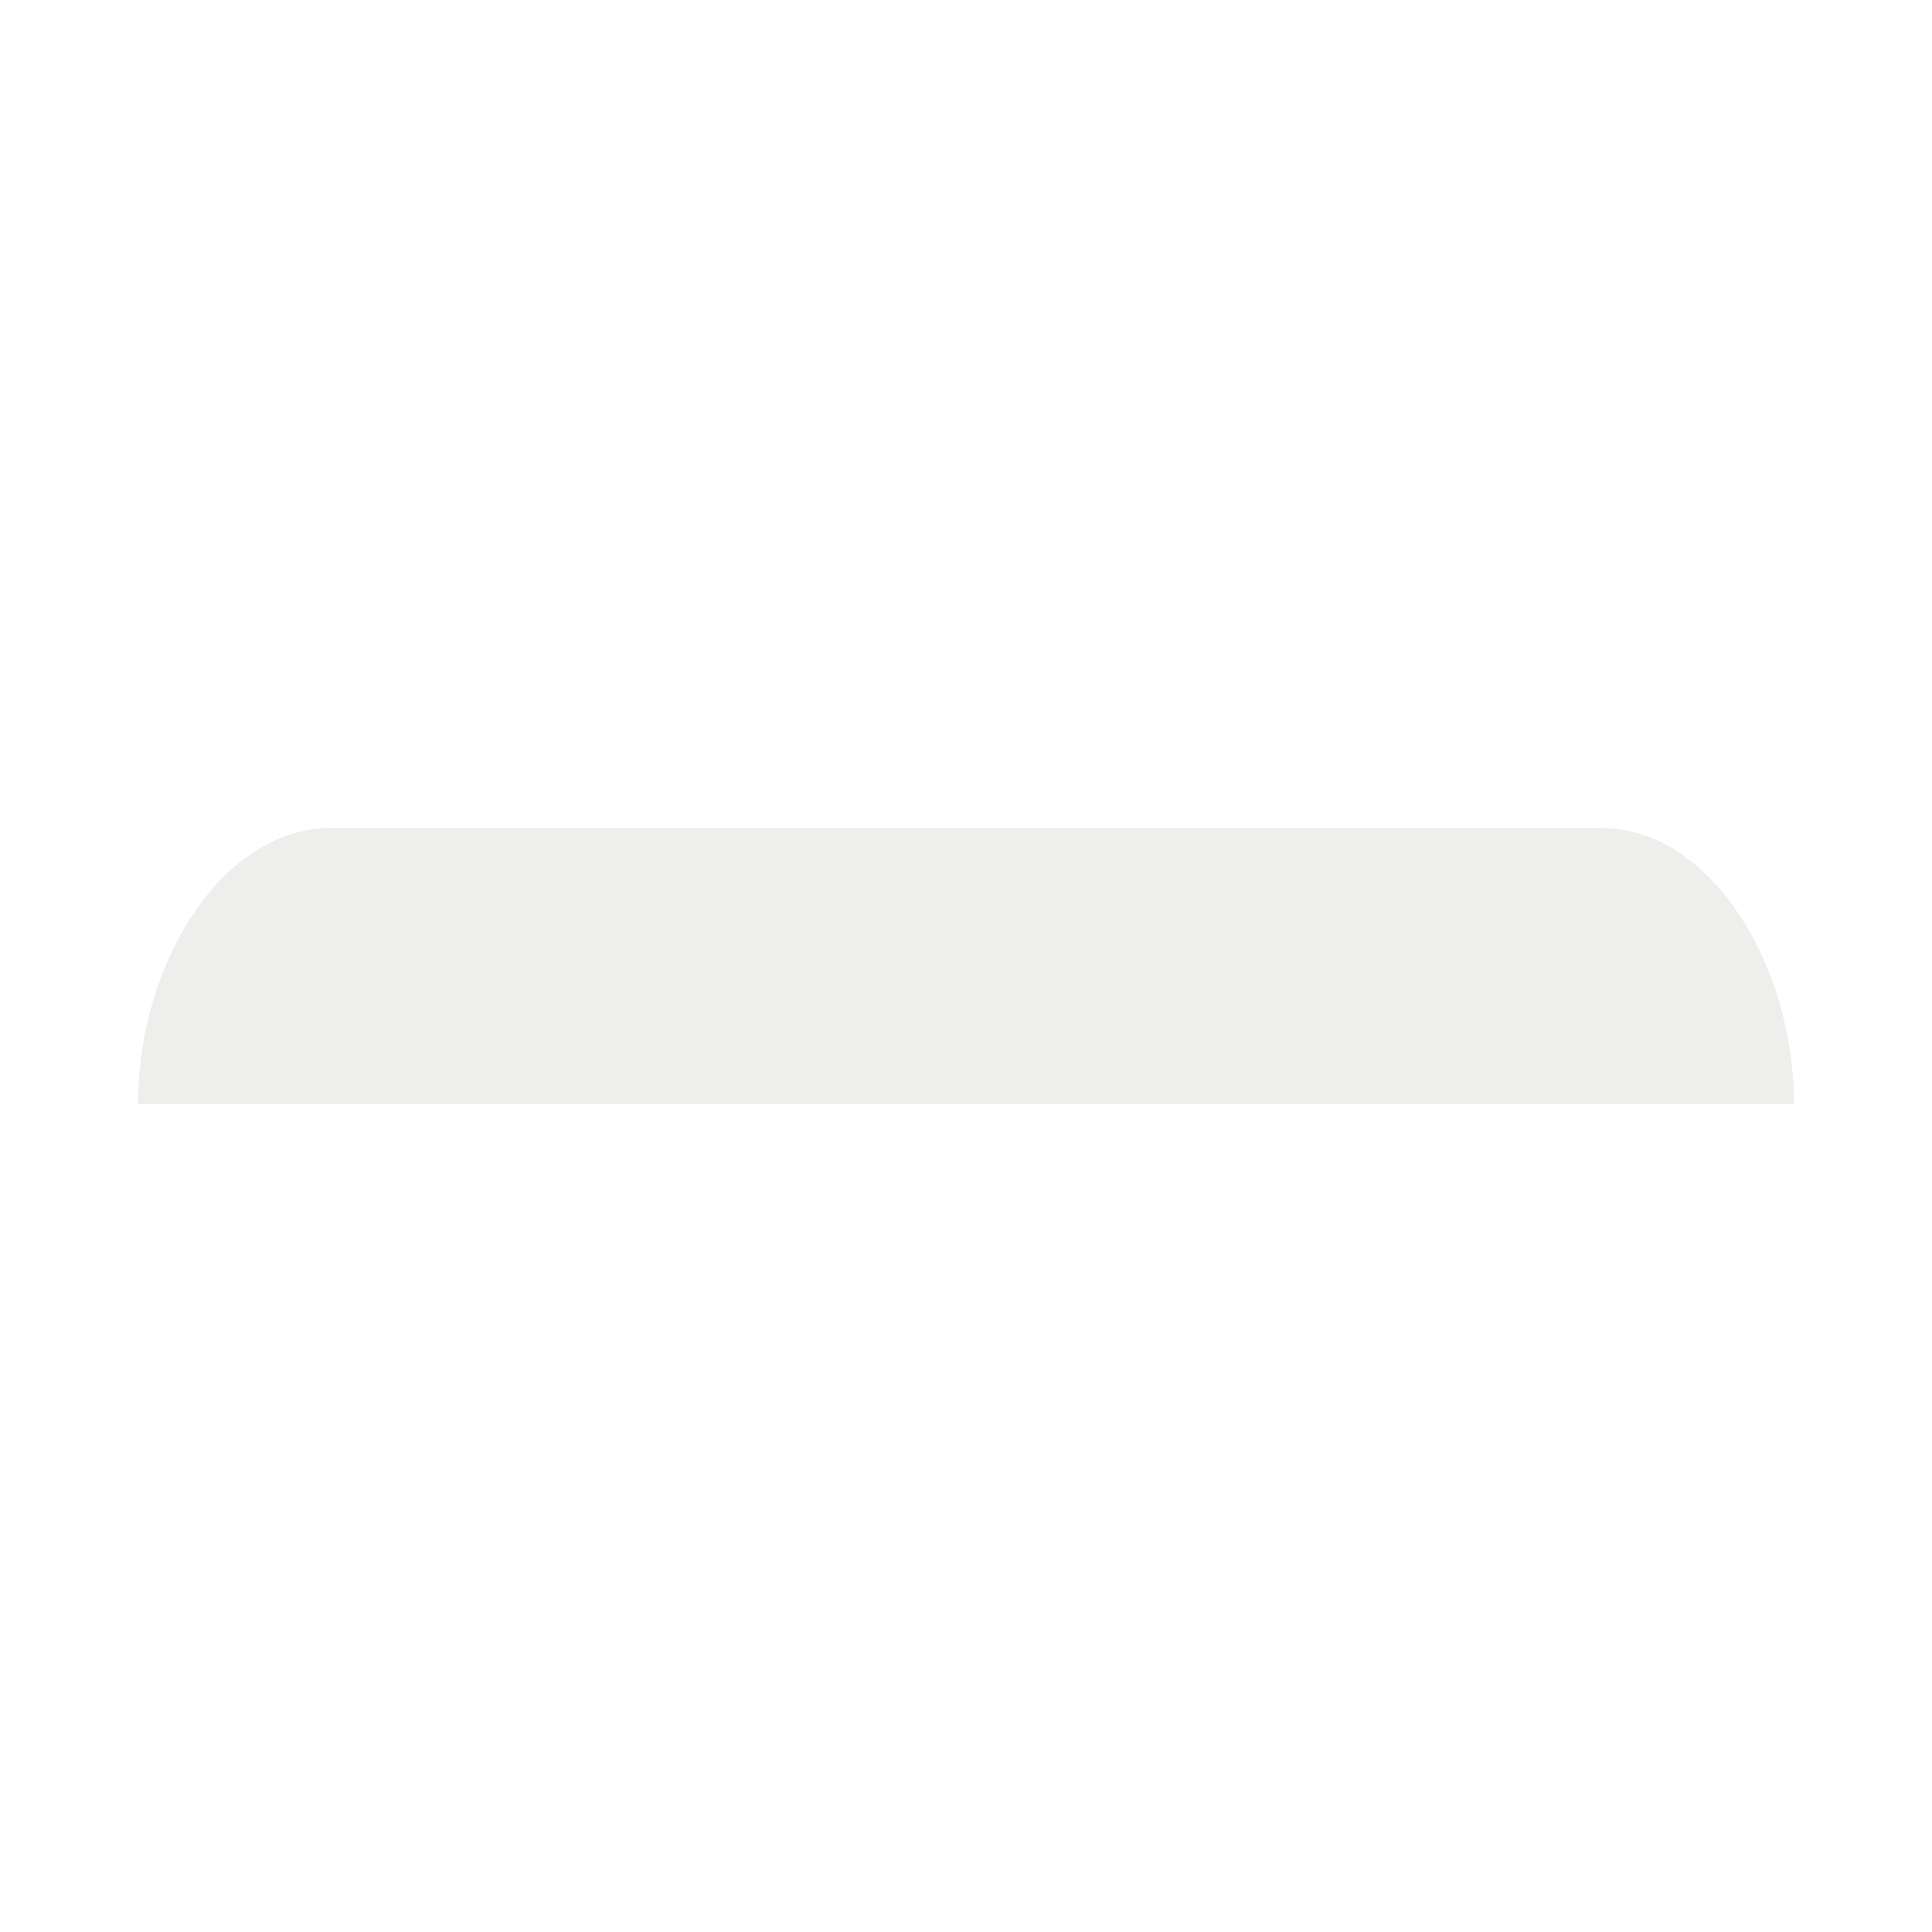
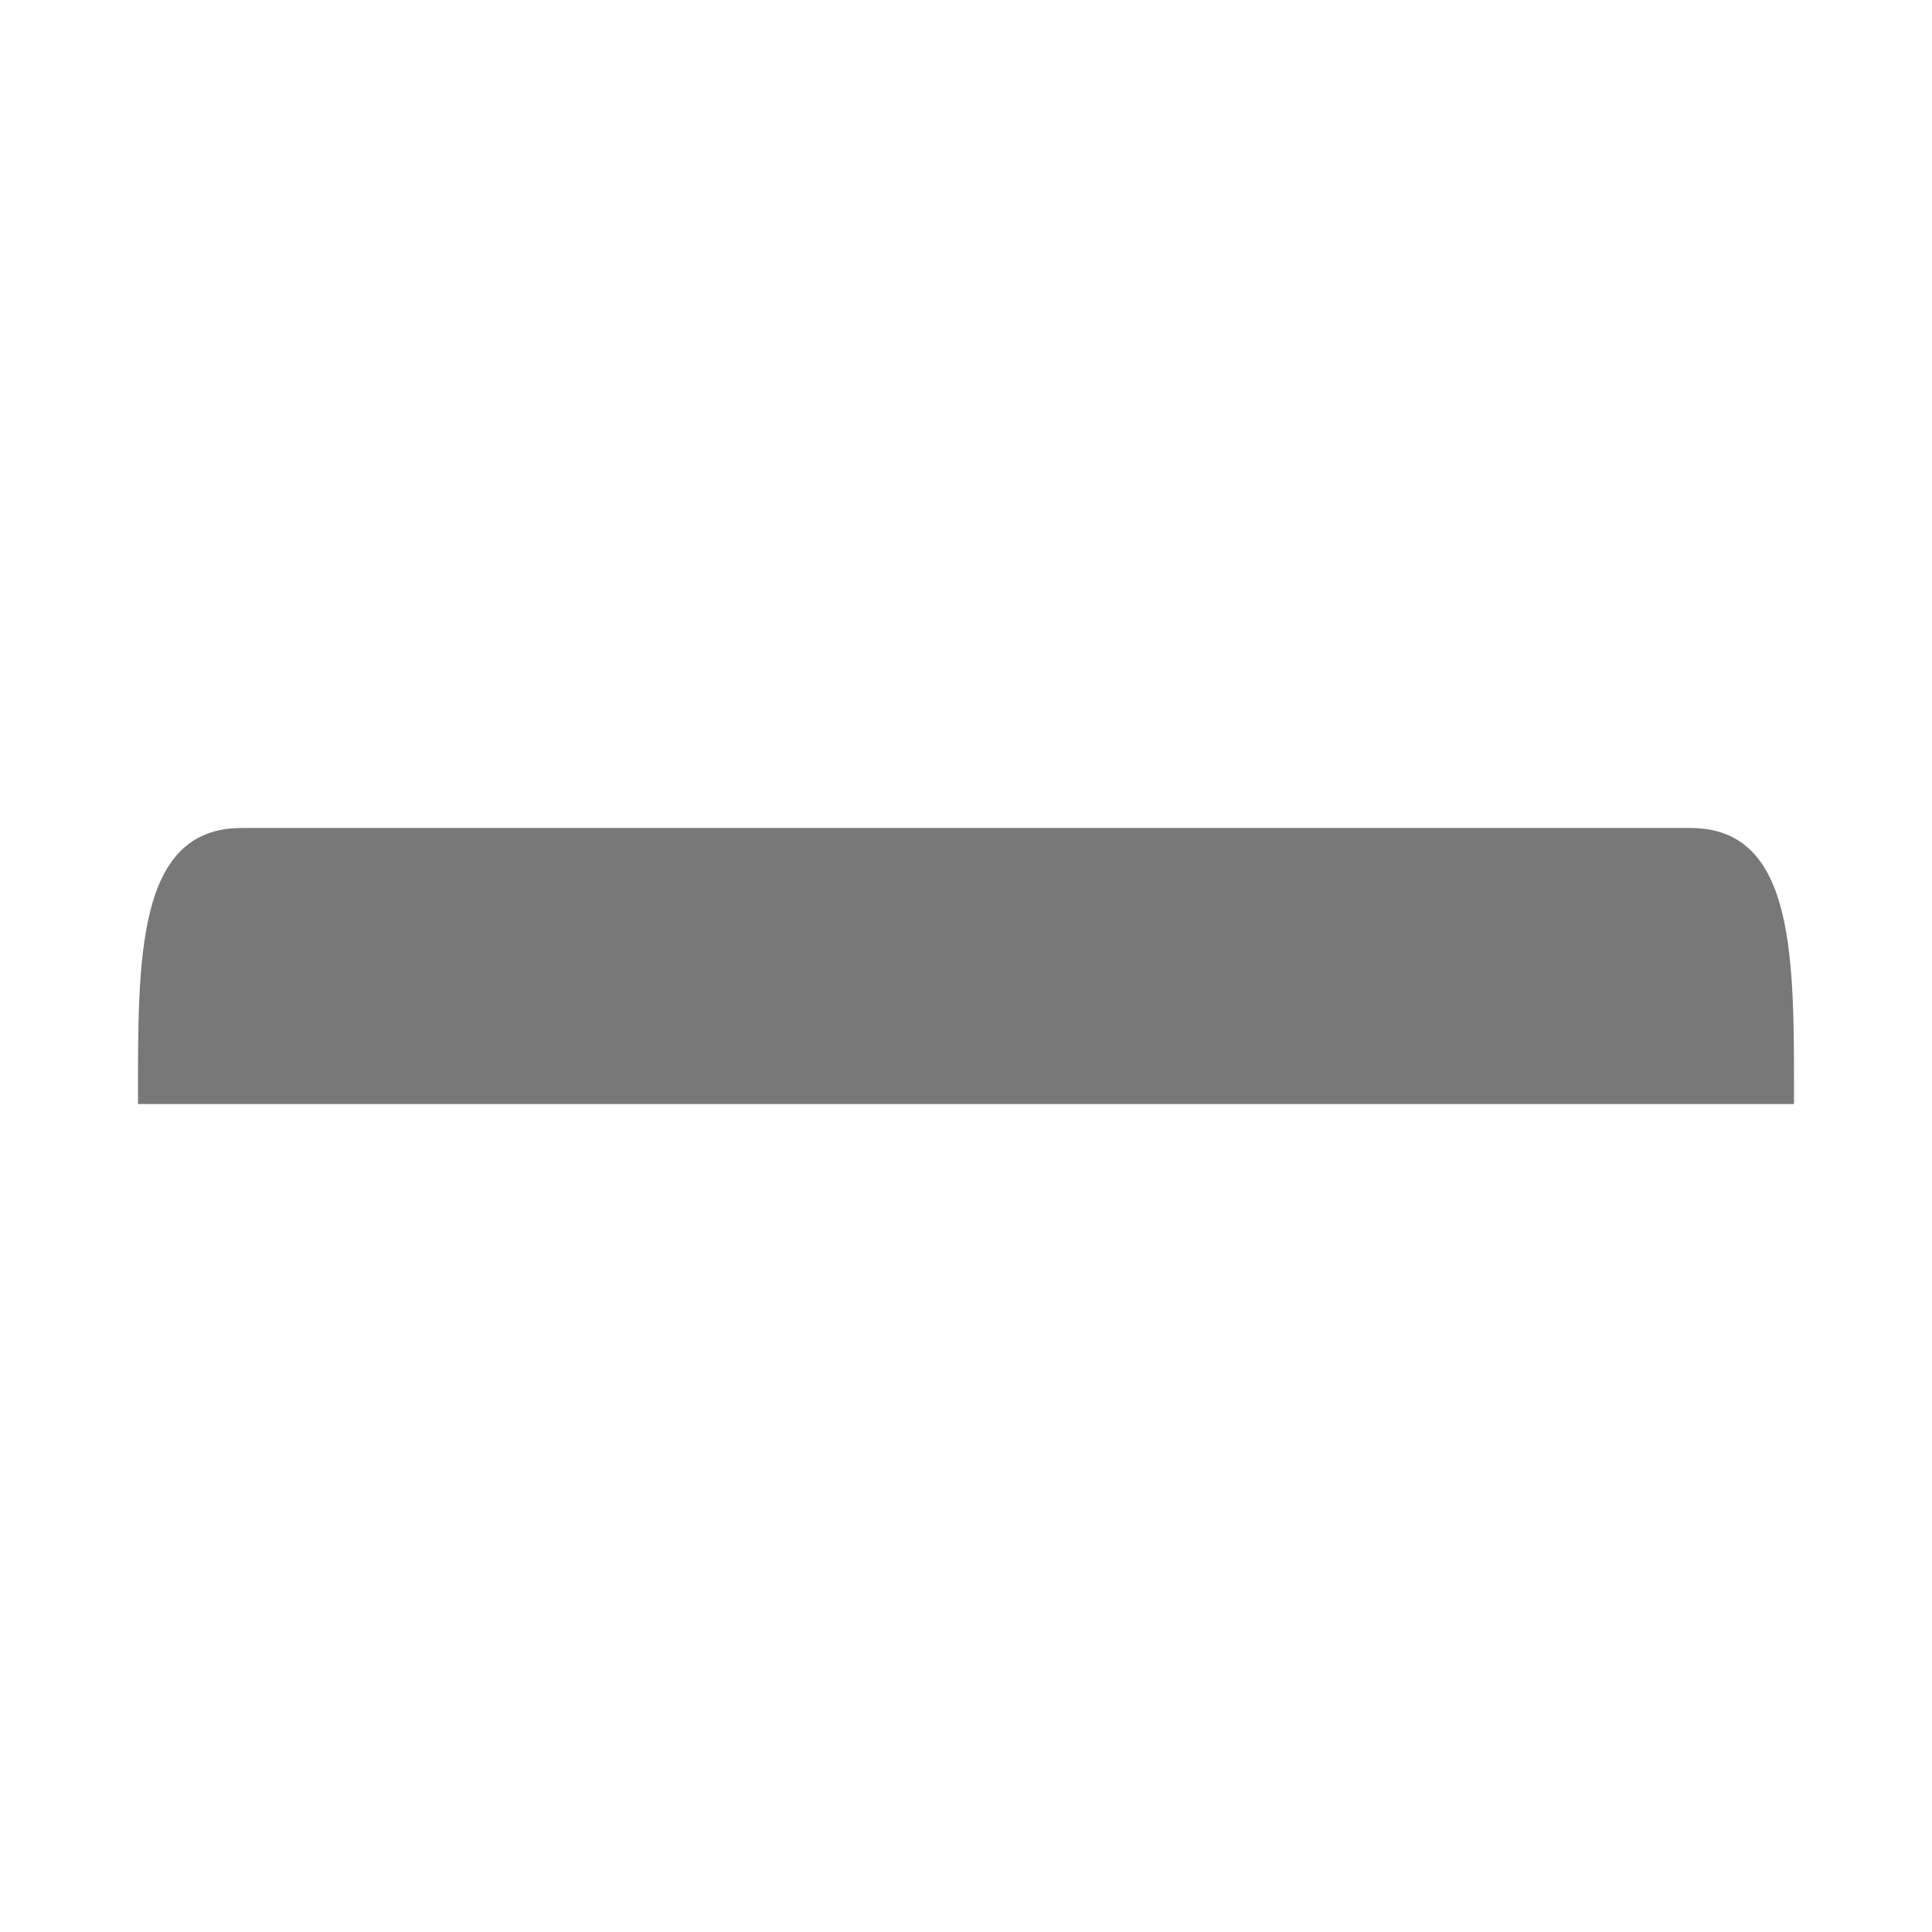
<svg xmlns="http://www.w3.org/2000/svg" width="14" height="14" id="svg6193" version="1.0">
-   <defs id="defs6195">
-     </defs>
+   <defs id="defs6195" />
  <g id="layer1">
-     <path id="rect7725" d="M 2.392,6 L 11.608,6 C 12.379,6 13,6.97 13,8 L 1,8 C 1,6.97 1.621,6 2.392,6 z" style="fill:#eeeeec;fill-opacity:1;fill-rule:nonzero;stroke:none;stroke-width:1px;stroke-linecap:butt;stroke-linejoin:miter;marker:none;stroke-miterlimit:4;stroke-dashoffset:0;stroke-opacity:1;visibility:visible;display:inline;overflow:visible" />
+     <path id="rect7725" d="M 1.75,6 L 12.25,6 C 13.021,6 13,6.97 13,8 L 1,8 C 1,6.97 0.979,6 1.75,6 z" style="fill:#787878;fill-opacity:1;fill-rule:nonzero;stroke:none;stroke-width:1px;stroke-linecap:butt;stroke-linejoin:miter;marker:none;stroke-miterlimit:4;stroke-dashoffset:0;stroke-opacity:1;visibility:visible;display:inline;overflow:visible" />
  </g>
</svg>
